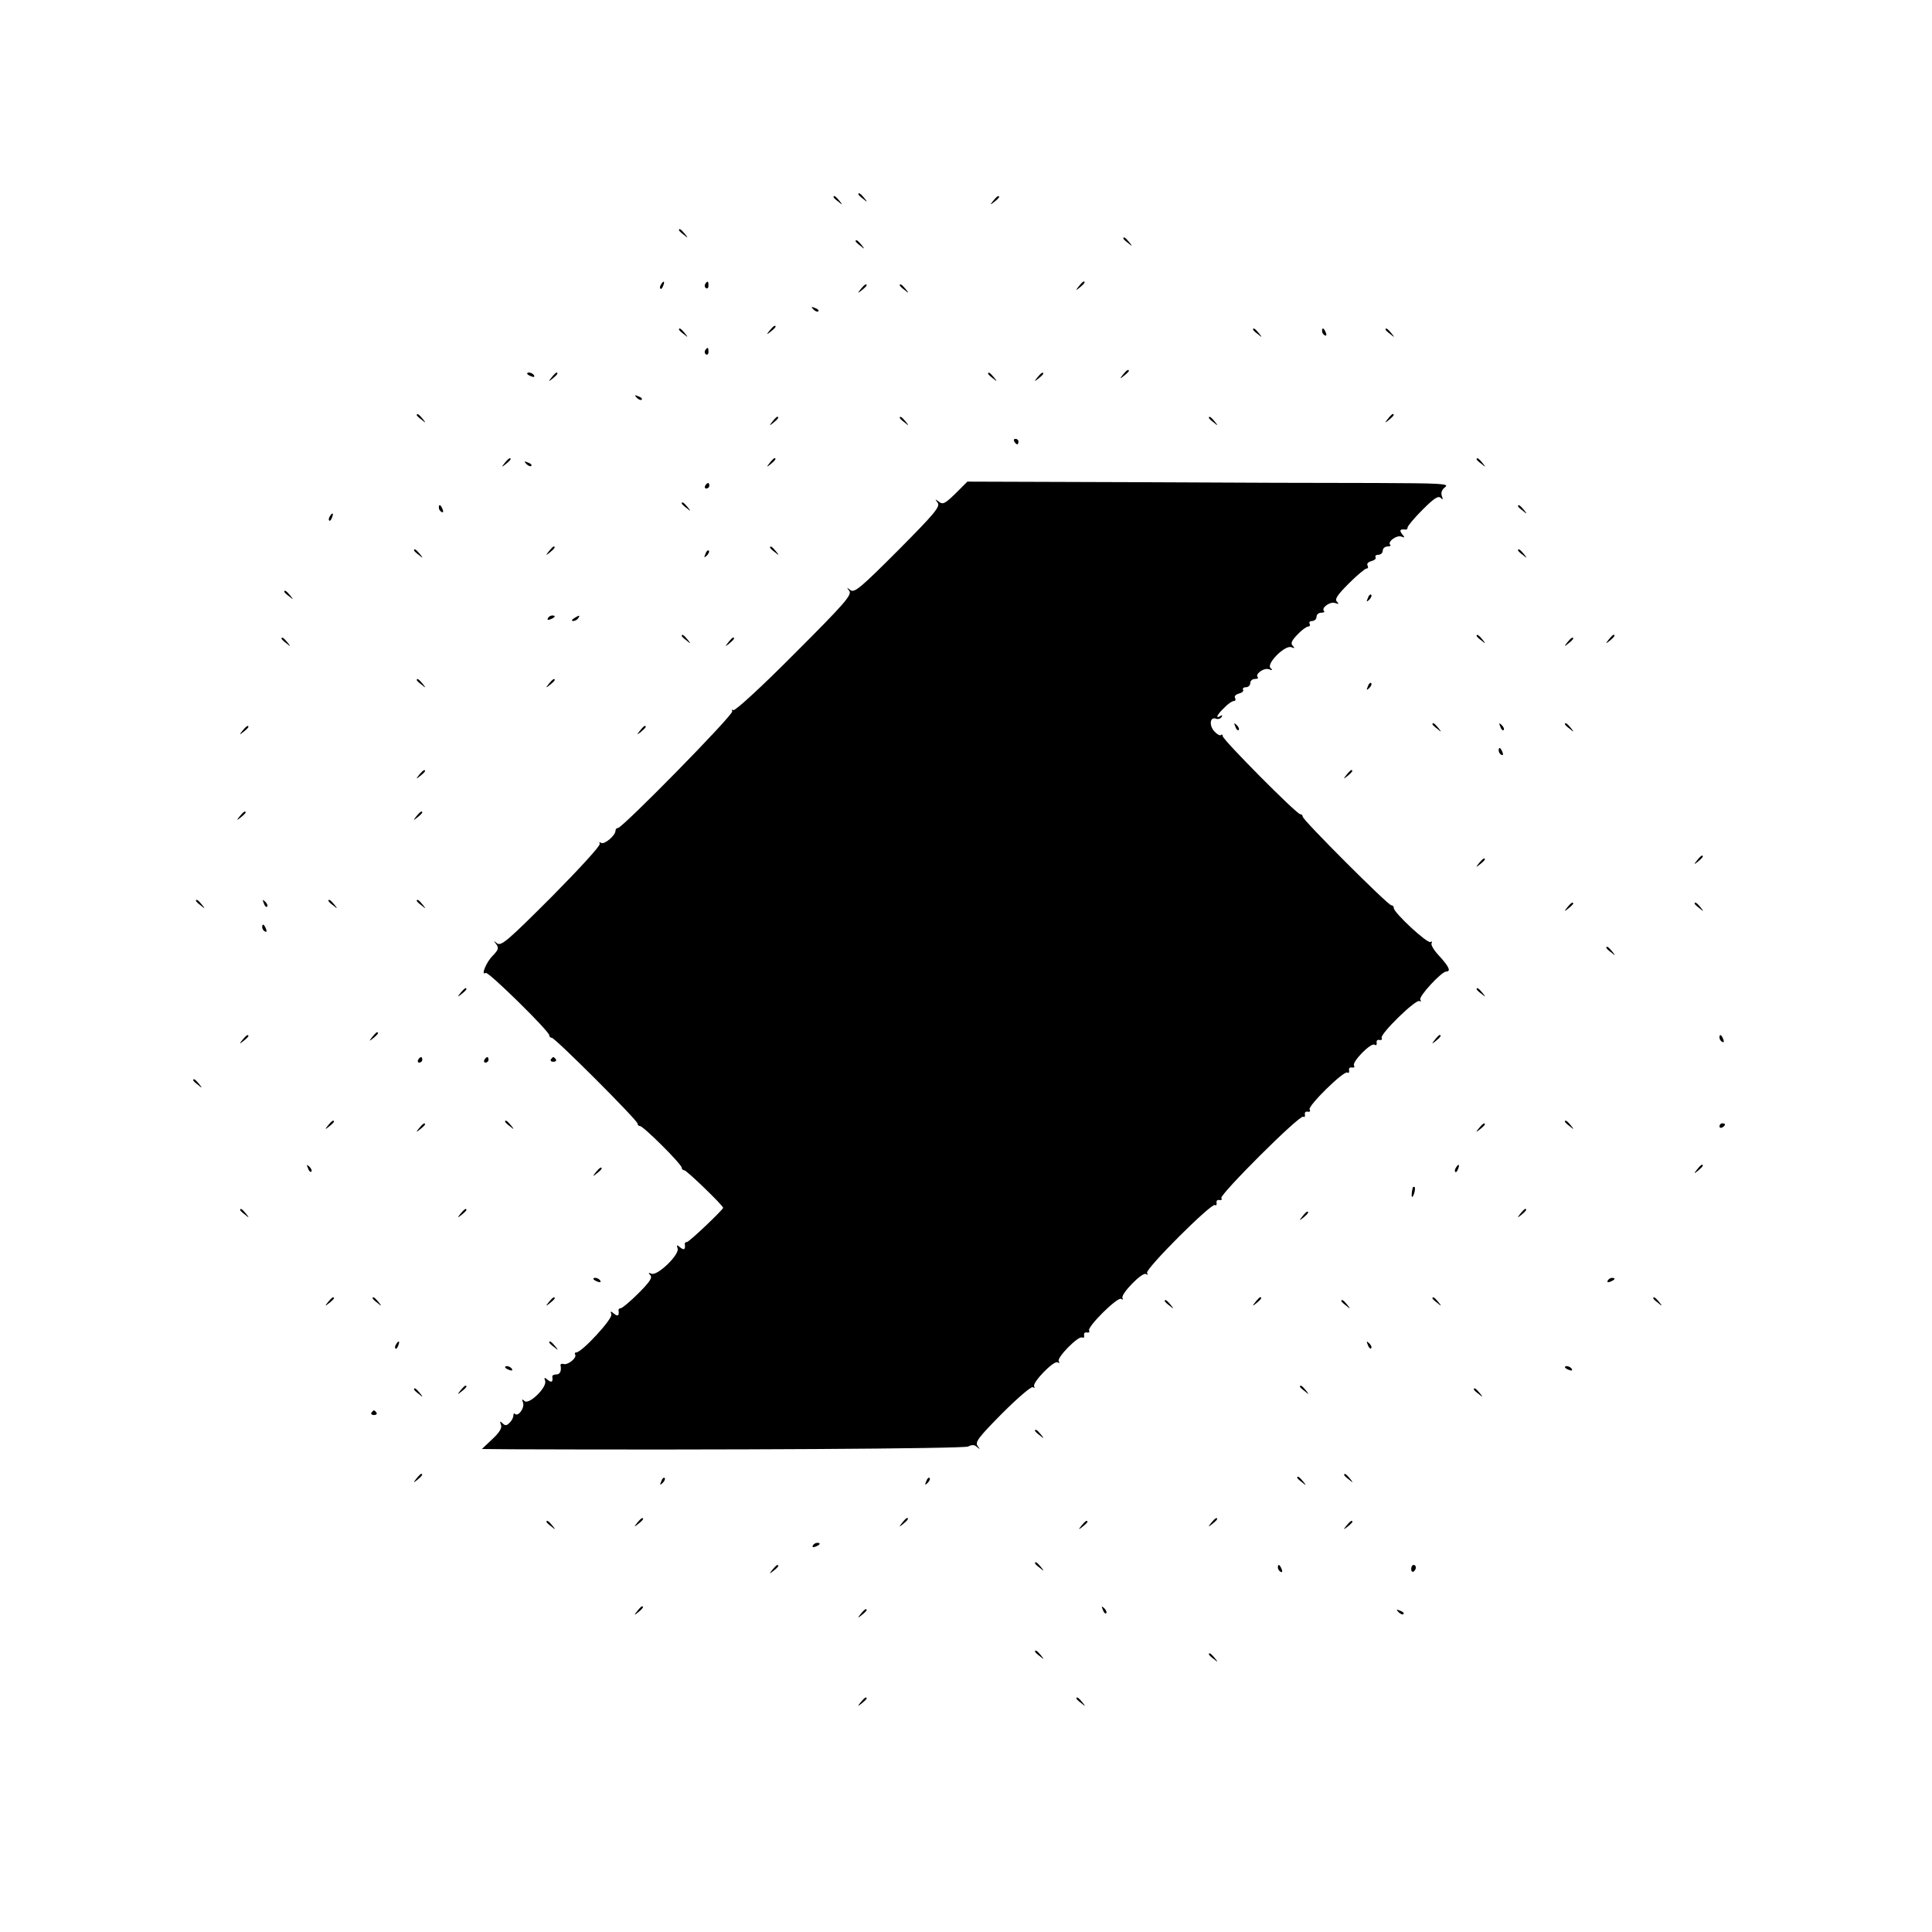
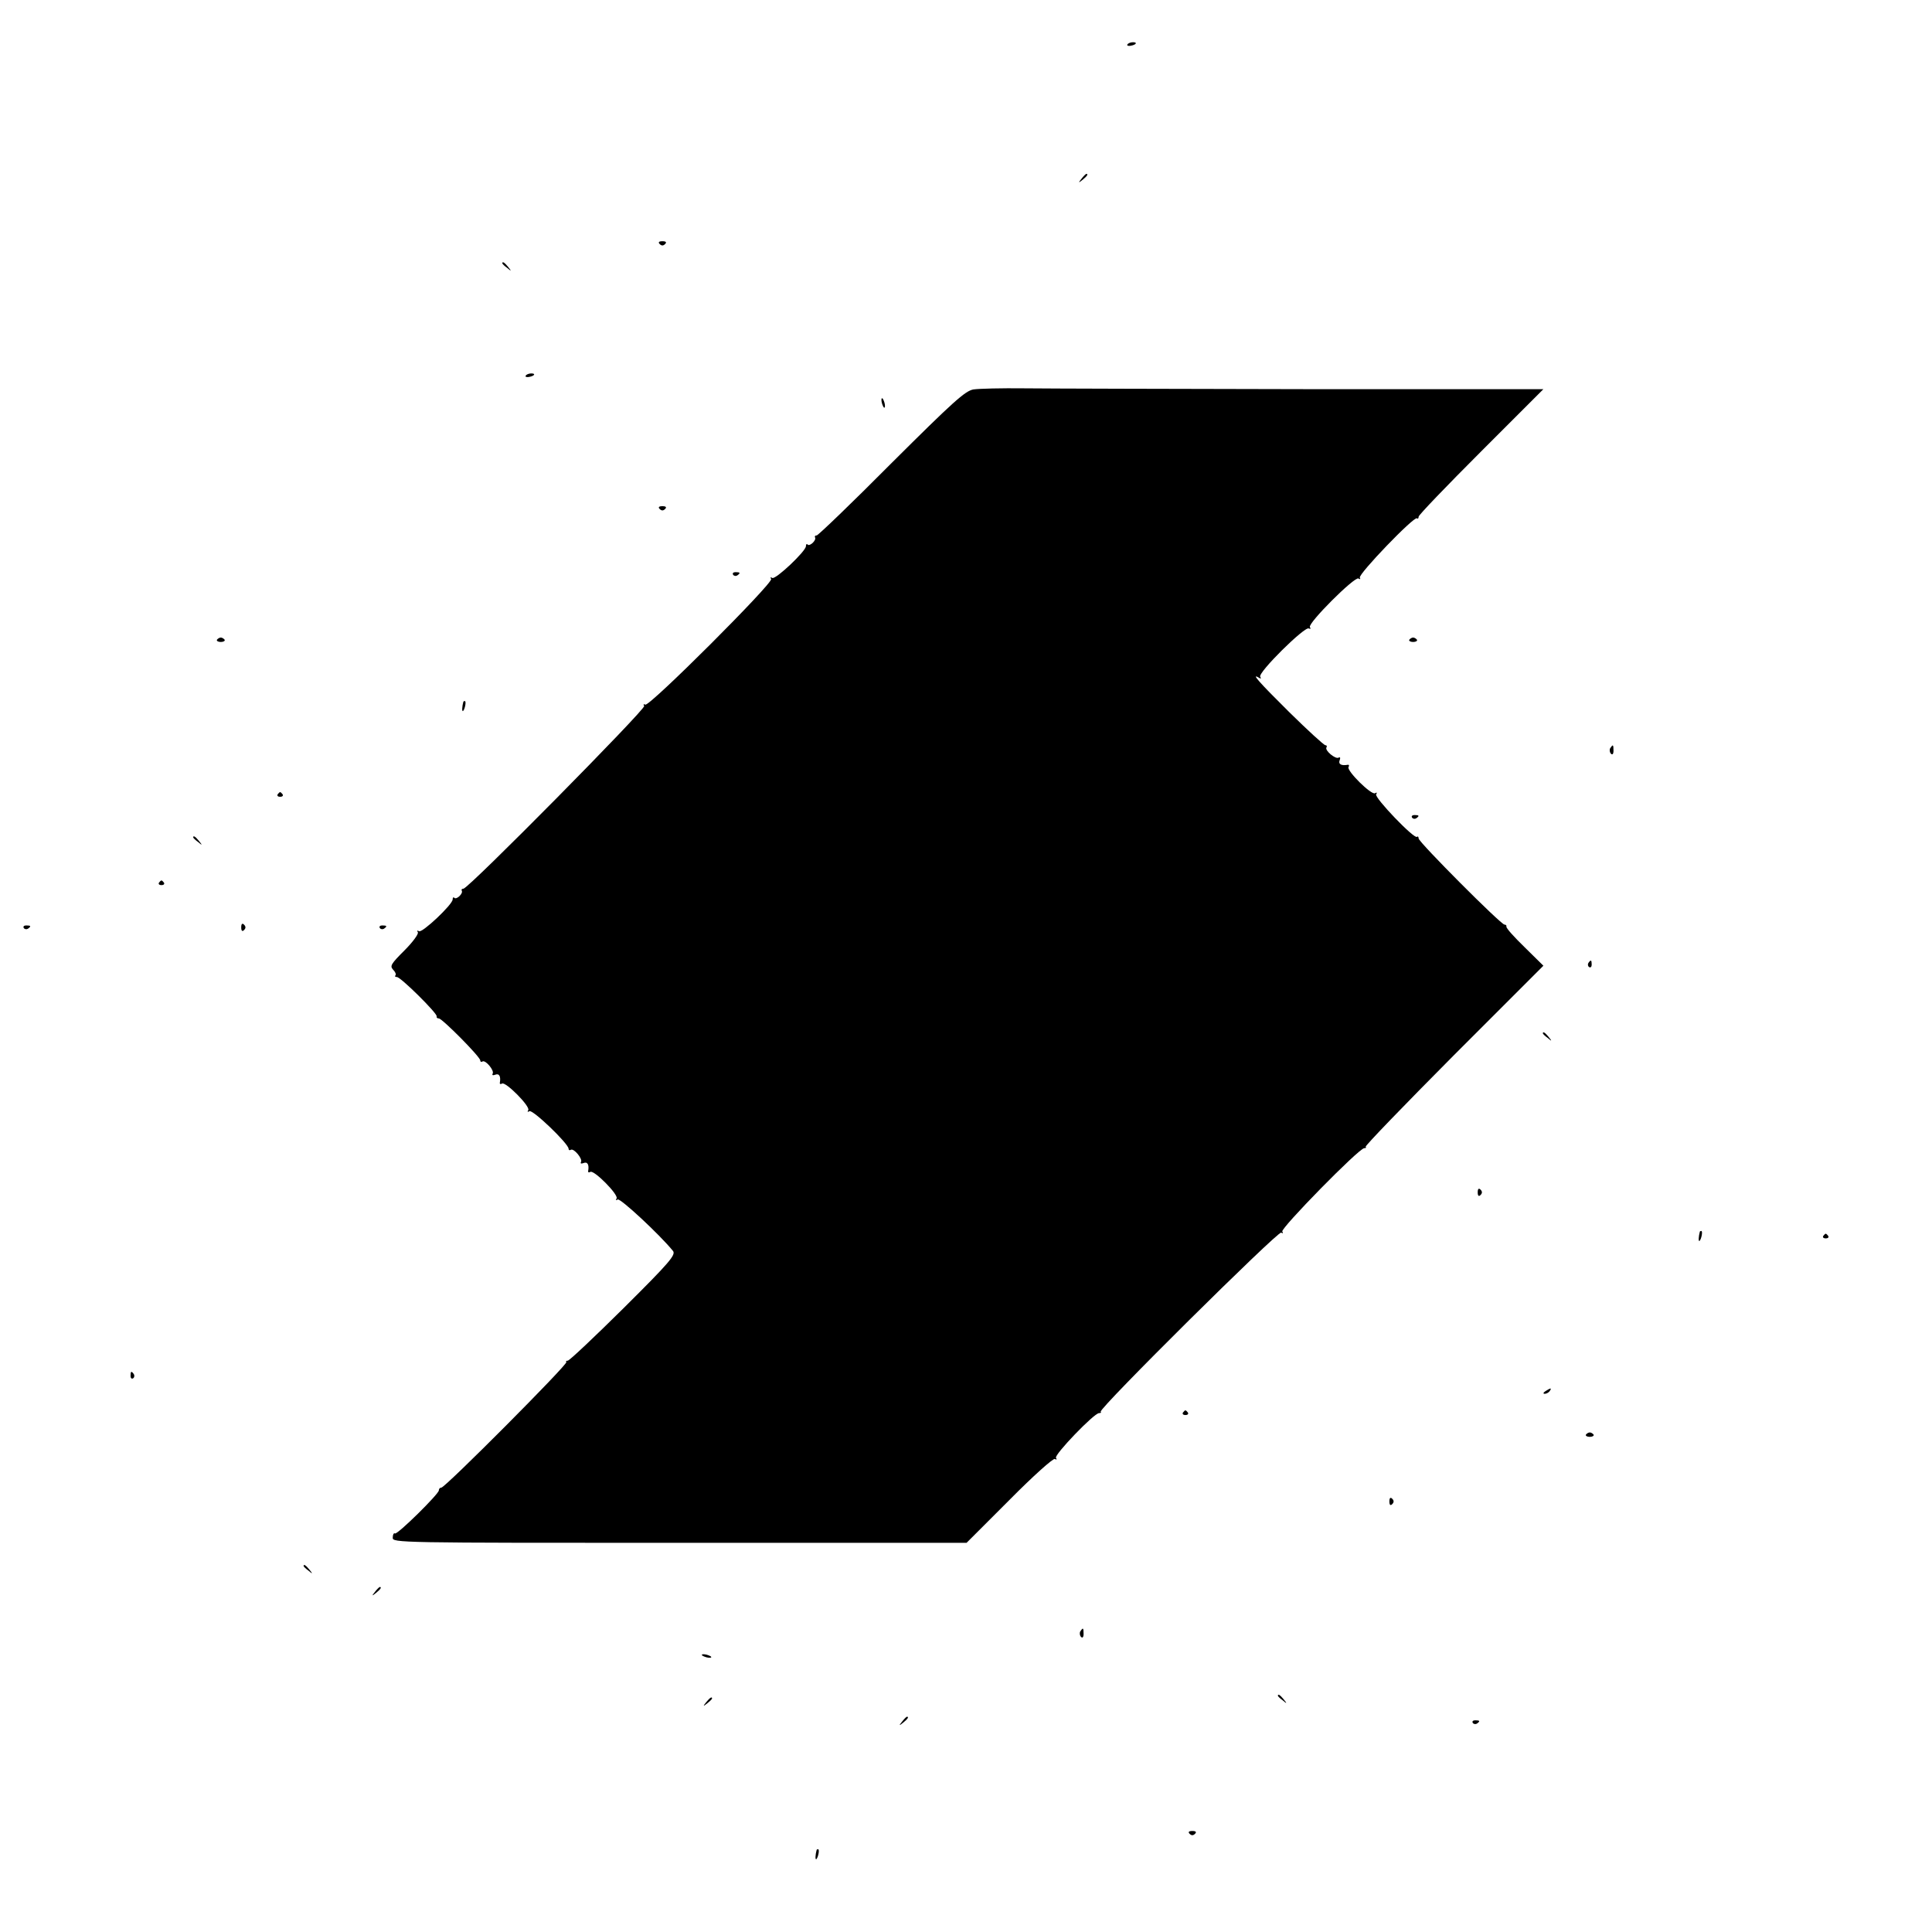
<svg xmlns="http://www.w3.org/2000/svg" version="1.0" width="700pt" height="700pt" viewBox="0 0 700 700" preserveAspectRatio="xMidYMid meet">
  <g transform="translate(0,700) scale(0.1,-0.1)" fill="#000000" stroke="none">
-     <path d="M3110 6296 c0 -2 8 -10 18 -17 15 -13 16 -12 3 4 -13 16 -21 21 -21 13z" />
-     <path d="M3020 6286 c0 -2 8 -10 18 -17 15 -13 16 -12 3 4 -13 16 -21 21 -21 13z" />
-     <path d="M3599 6273 c-13 -16 -12 -17 4 -4 9 7 17 15 17 17 0 8 -8 3 -21 -13z" />
-     <path d="M2460 6166 c0 -2 8 -10 18 -17 15 -13 16 -12 3 4 -13 16 -21 21 -21 13z" />
-     <path d="M4070 6136 c0 -2 8 -10 18 -17 15 -13 16 -12 3 4 -13 16 -21 21 -21 13z" />
-     <path d="M3100 6126 c0 -2 8 -10 18 -17 15 -13 16 -12 3 4 -13 16 -21 21 -21 13z" />
-     <path d="M2395 5969 c-4 -6 -5 -12 -2 -15 2 -3 7 2 10 11 7 17 1 20 -8 4z" />
-     <path d="M2555 5971 c-3 -5 -2 -12 3 -15 5 -3 9 1 9 9 0 17 -3 19 -12 6z" />
-     <path d="M3909 5963 c-13 -16 -12 -17 4 -4 16 13 21 21 13 21 -2 0 -10 -8 -17 -17z" />
-     <path d="M3119 5953 c-13 -16 -12 -17 4 -4 9 7 17 15 17 17 0 8 -8 3 -21 -13z" />
-     <path d="M3260 5966 c0 -2 8 -10 18 -17 15 -13 16 -12 3 4 -13 16 -21 21 -21 13z" />
-     <path d="M2947 5879 c7 -7 15 -10 18 -7 3 3 -2 9 -12 12 -14 6 -15 5 -6 -5z" />
-     <path d="M2789 5803 c-13 -16 -12 -17 4 -4 9 7 17 15 17 17 0 8 -8 3 -21 -13z" />
-     <path d="M2460 5806 c0 -2 8 -10 18 -17 15 -13 16 -12 3 4 -13 16 -21 21 -21 13z" />
-     <path d="M4540 5806 c0 -2 8 -10 18 -17 15 -13 16 -12 3 4 -13 16 -21 21 -21 13z" />
-     <path d="M4790 5801 c0 -6 4 -13 10 -16 6 -3 7 1 4 9 -7 18 -14 21 -14 7z" />
-     <path d="M5020 5806 c0 -2 8 -10 18 -17 15 -13 16 -12 3 4 -13 16 -21 21 -21 13z" />
-     <path d="M2555 5731 c-3 -5 -2 -12 3 -15 5 -3 9 1 9 9 0 17 -3 19 -12 6z" />
-     <path d="M4069 5643 c-13 -16 -12 -17 4 -4 9 7 17 15 17 17 0 8 -8 3 -21 -13z" />
-     <path d="M1910 5646 c0 -2 7 -7 16 -10 8 -3 12 -2 9 4 -6 10 -25 14 -25 6z" />
-     <path d="M1999 5633 c-13 -16 -12 -17 4 -4 16 13 21 21 13 21 -2 0 -10 -8 -17 -17z" />
-     <path d="M3580 5646 c0 -2 8 -10 18 -17 15 -13 16 -12 3 4 -13 16 -21 21 -21 13z" />
-     <path d="M3759 5633 c-13 -16 -12 -17 4 -4 9 7 17 15 17 17 0 8 -8 3 -21 -13z" />
-     <path d="M2307 5559 c7 -7 15 -10 18 -7 3 3 -2 9 -12 12 -14 6 -15 5 -6 -5z" />
-     <path d="M1510 5496 c0 -2 8 -10 18 -17 15 -13 16 -12 3 4 -13 16 -21 21 -21 13z" />
-     <path d="M5029 5483 c-13 -16 -12 -17 4 -4 16 13 21 21 13 21 -2 0 -10 -8 -17 -17z" />
-     <path d="M2799 5473 c-13 -16 -12 -17 4 -4 16 13 21 21 13 21 -2 0 -10 -8 -17 -17z" />
-     <path d="M3260 5486 c0 -2 8 -10 18 -17 15 -13 16 -12 3 4 -13 16 -21 21 -21 13z" />
-     <path d="M4380 5486 c0 -2 8 -10 18 -17 15 -13 16 -12 3 4 -13 16 -21 21 -21 13z" />
-     <path d="M3675 5400 c3 -5 8 -10 11 -10 2 0 4 5 4 10 0 6 -5 10 -11 10 -5 0 -7 -4 -4 -10z" />
-     <path d="M1829 5323 c-13 -16 -12 -17 4 -4 9 7 17 15 17 17 0 8 -8 3 -21 -13z" />
-     <path d="M2789 5323 c-13 -16 -12 -17 4 -4 16 13 21 21 13 21 -2 0 -10 -8 -17 -17z" />
-     <path d="M5350 5336 c0 -2 8 -10 18 -17 15 -13 16 -12 3 4 -13 16 -21 21 -21 13z" />
-     <path d="M1907 5319 c7 -7 15 -10 18 -7 3 3 -2 9 -12 12 -14 6 -15 5 -6 -5z" />
-     <path d="M3462 5212 c-38 -37 -46 -41 -60 -30 -15 11 -15 11 -5 -3 11 -14 -9 -38 -143 -173 -136 -136 -158 -155 -173 -144 -14 11 -14 11 -4 -3 11 -14 -17 -46 -198 -227 -116 -117 -216 -209 -222 -205 -5 3 -7 1 -4 -4 7 -11 -398 -423 -414 -423 -5 0 -9 -4 -9 -10 0 -17 -40 -51 -52 -44 -6 4 -8 3 -5 -3 4 -6 -75 -92 -174 -192 -158 -158 -183 -180 -198 -169 -14 11 -14 11 -3 -3 10 -14 8 -20 -13 -42 -24 -24 -44 -74 -25 -62 9 6 230 -211 230 -226 0 -5 4 -9 9 -9 12 0 311 -299 311 -311 0 -5 4 -9 9 -9 12 0 151 -138 151 -151 0 -5 4 -9 9 -9 9 0 141 -128 141 -136 0 -7 -123 -124 -131 -124 -5 0 -8 -3 -8 -7 3 -20 -2 -24 -16 -13 -13 11 -14 10 -10 -3 9 -21 -72 -100 -94 -92 -12 5 -13 3 -5 -5 9 -9 -2 -25 -43 -66 -30 -30 -59 -54 -64 -54 -5 0 -8 -3 -8 -7 3 -20 -2 -24 -16 -13 -13 11 -14 10 -10 -2 6 -16 -107 -138 -127 -138 -5 0 -7 -4 -4 -8 7 -12 -27 -39 -42 -34 -7 2 -12 0 -11 -5 4 -21 -2 -33 -16 -33 -8 0 -14 -3 -14 -7 3 -20 -2 -24 -16 -13 -13 11 -14 10 -10 -3 9 -22 -59 -89 -75 -73 -8 8 -10 7 -5 -6 7 -18 -17 -52 -29 -41 -3 4 -6 1 -6 -6 0 -7 -6 -19 -14 -26 -10 -11 -16 -11 -25 -2 -9 9 -11 8 -6 -5 5 -11 -5 -28 -31 -52 l-38 -36 109 -1 c757 -3 1637 2 1653 10 13 7 23 7 32 -2 12 -10 12 -9 2 4 -10 14 3 31 89 118 56 56 105 98 111 95 6 -4 8 -3 5 3 -8 13 71 95 85 87 7 -4 8 -3 4 4 -8 13 72 94 85 86 5 -3 8 0 7 8 -2 7 3 12 10 10 8 -1 11 2 8 7 -8 13 103 123 116 115 6 -4 8 -3 5 3 -8 13 71 95 85 87 6 -4 8 -3 4 4 -8 13 233 254 246 246 4 -3 7 0 6 8 -2 7 3 12 10 10 8 -1 11 2 7 7 -7 12 284 303 297 295 4 -3 7 0 6 8 -2 7 3 12 10 10 8 -1 11 2 7 8 -8 12 124 142 137 134 5 -3 7 0 6 8 -2 7 3 12 10 10 8 -1 11 2 8 7 -9 13 61 84 74 76 6 -4 9 -1 8 7 -2 7 3 12 10 10 8 -1 11 2 8 7 -8 13 124 142 137 134 6 -3 7 -1 3 5 -7 11 77 102 94 102 18 0 10 18 -25 56 -19 20 -32 41 -28 47 3 5 1 7 -4 4 -11 -7 -133 106 -133 123 0 6 -4 10 -9 10 -12 0 -321 309 -321 321 0 5 -4 9 -9 9 -13 0 -281 270 -281 283 0 6 -3 7 -6 4 -4 -4 -15 3 -25 14 -19 22 -15 53 7 45 7 -3 16 0 20 6 4 7 3 8 -4 4 -20 -12 -13 4 13 29 13 14 29 25 35 25 6 0 8 5 5 11 -4 6 2 13 14 16 11 3 18 9 15 14 -3 5 2 9 10 9 9 0 16 7 16 15 0 8 7 15 17 15 9 0 14 3 10 6 -11 12 23 36 41 29 13 -5 14 -3 5 5 -15 16 53 84 76 75 12 -5 13 -3 5 5 -9 9 -4 19 17 41 15 16 33 29 39 29 6 0 8 5 5 10 -3 6 1 10 9 10 9 0 16 7 16 15 0 8 7 15 17 15 9 0 14 3 10 6 -11 12 23 36 41 29 13 -5 14 -3 6 5 -9 9 2 25 43 66 30 30 59 54 64 54 6 0 7 5 4 11 -4 6 2 13 14 16 11 3 18 9 15 14 -3 5 2 9 10 9 9 0 16 7 16 15 0 8 8 15 17 15 9 0 14 3 10 6 -11 11 23 36 40 30 13 -5 14 -4 3 9 -11 14 -7 19 13 16 4 0 7 3 7 8 0 5 24 34 54 64 41 41 57 52 66 43 8 -8 9 -6 4 7 -4 12 0 23 12 32 17 13 -16 14 -251 15 -148 0 -542 1 -875 3 l-605 2 -43 -43z" />
-     <path d="M2555 5240 c-3 -5 -1 -10 4 -10 6 0 11 5 11 10 0 6 -2 10 -4 10 -3 0 -8 -4 -11 -10z" />
-     <path d="M2470 5176 c0 -2 8 -10 18 -17 15 -13 16 -12 3 4 -13 16 -21 21 -21 13z" />
-     <path d="M1590 5161 c0 -6 4 -13 10 -16 6 -3 7 1 4 9 -7 18 -14 21 -14 7z" />
-     <path d="M5500 5166 c0 -2 8 -10 18 -17 15 -13 16 -12 3 4 -13 16 -21 21 -21 13z" />
-     <path d="M1195 5129 c-4 -6 -5 -12 -2 -15 2 -3 7 2 10 11 7 17 1 20 -8 4z" />
-     <path d="M1989 5003 c-13 -16 -12 -17 4 -4 16 13 21 21 13 21 -2 0 -10 -8 -17 -17z" />
-     <path d="M2790 5016 c0 -2 8 -10 18 -17 15 -13 16 -12 3 4 -13 16 -21 21 -21 13z" />
-     <path d="M1500 5006 c0 -2 8 -10 18 -17 15 -13 16 -12 3 4 -13 16 -21 21 -21 13z" />
-     <path d="M2556 4993 c-6 -14 -5 -15 5 -6 7 7 10 15 7 18 -3 3 -9 -2 -12 -12z" />
-     <path d="M5500 5006 c0 -2 8 -10 18 -17 15 -13 16 -12 3 4 -13 16 -21 21 -21 13z" />
-     <path d="M1030 4856 c0 -2 8 -10 18 -17 15 -13 16 -12 3 4 -13 16 -21 21 -21 13z" />
-     <path d="M4956 4833 c-6 -14 -5 -15 5 -6 7 7 10 15 7 18 -3 3 -9 -2 -12 -12z" />
-     <path d="M1985 4760 c-3 -6 1 -7 9 -4 18 7 21 14 7 14 -6 0 -13 -4 -16 -10z" />
-     <path d="M2080 4760 c-9 -6 -10 -10 -3 -10 6 0 15 5 18 10 8 12 4 12 -15 0z" />
-     <path d="M2470 4696 c0 -2 8 -10 18 -17 15 -13 16 -12 3 4 -13 16 -21 21 -21 13z" />
-     <path d="M5350 4696 c0 -2 8 -10 18 -17 15 -13 16 -12 3 4 -13 16 -21 21 -21 13z" />
-     <path d="M5829 4683 c-13 -16 -12 -17 4 -4 16 13 21 21 13 21 -2 0 -10 -8 -17 -17z" />
-     <path d="M1020 4686 c0 -2 8 -10 18 -17 15 -13 16 -12 3 4 -13 16 -21 21 -21 13z" />
-     <path d="M2639 4673 c-13 -16 -12 -17 4 -4 16 13 21 21 13 21 -2 0 -10 -8 -17 -17z" />
-     <path d="M5679 4673 c-13 -16 -12 -17 4 -4 9 7 17 15 17 17 0 8 -8 3 -21 -13z" />
-     <path d="M1510 4536 c0 -2 8 -10 18 -17 15 -13 16 -12 3 4 -13 16 -21 21 -21 13z" />
-     <path d="M1989 4523 c-13 -16 -12 -17 4 -4 9 7 17 15 17 17 0 8 -8 3 -21 -13z" />
-     <path d="M4956 4513 c-6 -14 -5 -15 5 -6 7 7 10 15 7 18 -3 3 -9 -2 -12 -12z" />
-     <path d="M4476 4367 c3 -10 9 -15 12 -12 3 3 0 11 -7 18 -10 9 -11 8 -5 -6z" />
-     <path d="M5190 4376 c0 -2 8 -10 18 -17 15 -13 16 -12 3 4 -13 16 -21 21 -21 13z" />
-     <path d="M5436 4367 c3 -10 9 -15 12 -12 3 3 0 11 -7 18 -10 9 -11 8 -5 -6z" />
-     <path d="M5670 4376 c0 -2 8 -10 18 -17 15 -13 16 -12 3 4 -13 16 -21 21 -21 13z" />
-     <path d="M879 4353 c-13 -16 -12 -17 4 -4 9 7 17 15 17 17 0 8 -8 3 -21 -13z" />
-     <path d="M2319 4353 c-13 -16 -12 -17 4 -4 16 13 21 21 13 21 -2 0 -10 -8 -17 -17z" />
-     <path d="M5430 4281 c0 -6 4 -13 10 -16 6 -3 7 1 4 9 -7 18 -14 21 -14 7z" />
-     <path d="M1519 4193 c-13 -16 -12 -17 4 -4 9 7 17 15 17 17 0 8 -8 3 -21 -13z" />
-     <path d="M4879 4193 c-13 -16 -12 -17 4 -4 16 13 21 21 13 21 -2 0 -10 -8 -17 -17z" />
-     <path d="M869 4043 c-13 -16 -12 -17 4 -4 9 7 17 15 17 17 0 8 -8 3 -21 -13z" />
-     <path d="M1509 4043 c-13 -16 -12 -17 4 -4 9 7 17 15 17 17 0 8 -8 3 -21 -13z" />
-     <path d="M6149 3883 c-13 -16 -12 -17 4 -4 16 13 21 21 13 21 -2 0 -10 -8 -17 -17z" />
-     <path d="M5359 3873 c-13 -16 -12 -17 4 -4 9 7 17 15 17 17 0 8 -8 3 -21 -13z" />
-     <path d="M710 3736 c0 -2 8 -10 18 -17 15 -13 16 -12 3 4 -13 16 -21 21 -21 13z" />
-     <path d="M956 3727 c3 -10 9 -15 12 -12 3 3 0 11 -7 18 -10 9 -11 8 -5 -6z" />
-     <path d="M1190 3736 c0 -2 8 -10 18 -17 15 -13 16 -12 3 4 -13 16 -21 21 -21 13z" />
-     <path d="M1510 3736 c0 -2 8 -10 18 -17 15 -13 16 -12 3 4 -13 16 -21 21 -21 13z" />
-     <path d="M5679 3713 c-13 -16 -12 -17 4 -4 9 7 17 15 17 17 0 8 -8 3 -21 -13z" />
-     <path d="M6140 3726 c0 -2 8 -10 18 -17 15 -13 16 -12 3 4 -13 16 -21 21 -21 13z" />
-     <path d="M950 3641 c0 -6 4 -13 10 -16 6 -3 7 1 4 9 -7 18 -14 21 -14 7z" />
-     <path d="M5820 3566 c0 -2 8 -10 18 -17 15 -13 16 -12 3 4 -13 16 -21 21 -21 13z" />
-     <path d="M1669 3403 c-13 -16 -12 -17 4 -4 9 7 17 15 17 17 0 8 -8 3 -21 -13z" />
-     <path d="M5350 3416 c0 -2 8 -10 18 -17 15 -13 16 -12 3 4 -13 16 -21 21 -21 13z" />
-     <path d="M1349 3243 c-13 -16 -12 -17 4 -4 16 13 21 21 13 21 -2 0 -10 -8 -17 -17z" />
-     <path d="M879 3233 c-13 -16 -12 -17 4 -4 9 7 17 15 17 17 0 8 -8 3 -21 -13z" />
-     <path d="M5199 3233 c-13 -16 -12 -17 4 -4 16 13 21 21 13 21 -2 0 -10 -8 -17 -17z" />
-     <path d="M6230 3241 c0 -6 4 -13 10 -16 6 -3 7 1 4 9 -7 18 -14 21 -14 7z" />
-     <path d="M1515 3160 c-3 -5 -1 -10 4 -10 6 0 11 5 11 10 0 6 -2 10 -4 10 -3 0 -8 -4 -11 -10z" />
-     <path d="M1755 3160 c-3 -5 -1 -10 4 -10 6 0 11 5 11 10 0 6 -2 10 -4 10 -3 0 -8 -4 -11 -10z" />
-     <path d="M1996 3162 c-3 -5 1 -9 9 -9 8 0 12 4 9 9 -3 4 -7 8 -9 8 -2 0 -6 -4 -9 -8z" />
-     <path d="M700 3086 c0 -2 8 -10 18 -17 15 -13 16 -12 3 4 -13 16 -21 21 -21 13z" />
-     <path d="M1189 2923 c-13 -16 -12 -17 4 -4 9 7 17 15 17 17 0 8 -8 3 -21 -13z" />
-     <path d="M1830 2936 c0 -2 8 -10 18 -17 15 -13 16 -12 3 4 -13 16 -21 21 -21 13z" />
-     <path d="M5670 2936 c0 -2 8 -10 18 -17 15 -13 16 -12 3 4 -13 16 -21 21 -21 13z" />
-     <path d="M1519 2913 c-13 -16 -12 -17 4 -4 9 7 17 15 17 17 0 8 -8 3 -21 -13z" />
-     <path d="M5359 2913 c-13 -16 -12 -17 4 -4 9 7 17 15 17 17 0 8 -8 3 -21 -13z" />
-     <path d="M6230 2919 c0 -5 5 -7 10 -4 6 3 10 8 10 11 0 2 -4 4 -10 4 -5 0 -10 -5 -10 -11z" />
-     <path d="M1116 2767 c3 -10 9 -15 12 -12 3 3 0 11 -7 18 -10 9 -11 8 -5 -6z" />
-     <path d="M5275 2769 c-4 -6 -5 -12 -2 -15 2 -3 7 2 10 11 7 17 1 20 -8 4z" />
-     <path d="M6149 2763 c-13 -16 -12 -17 4 -4 16 13 21 21 13 21 -2 0 -10 -8 -17 -17z" />
-     <path d="M2159 2753 c-13 -16 -12 -17 4 -4 9 7 17 15 17 17 0 8 -8 3 -21 -13z" />
-     <path d="M5119 2698 c-5 -18 -6 -38 -1 -34 7 8 12 36 6 36 -2 0 -4 -1 -5 -2z" />
-     <path d="M870 2616 c0 -2 8 -10 18 -17 15 -13 16 -12 3 4 -13 16 -21 21 -21 13z" />
-     <path d="M1669 2603 c-13 -16 -12 -17 4 -4 9 7 17 15 17 17 0 8 -8 3 -21 -13z" />
-     <path d="M5509 2603 c-13 -16 -12 -17 4 -4 16 13 21 21 13 21 -2 0 -10 -8 -17 -17z" />
-     <path d="M4719 2593 c-13 -16 -12 -17 4 -4 16 13 21 21 13 21 -2 0 -10 -8 -17 -17z" />
-     <path d="M2150 2366 c0 -2 7 -7 16 -10 8 -3 12 -2 9 4 -6 10 -25 14 -25 6z" />
-     <path d="M5825 2360 c-3 -6 1 -7 9 -4 18 7 21 14 7 14 -6 0 -13 -4 -16 -10z" />
-     <path d="M1189 2283 c-13 -16 -12 -17 4 -4 9 7 17 15 17 17 0 8 -8 3 -21 -13z" />
-     <path d="M1350 2296 c0 -2 8 -10 18 -17 15 -13 16 -12 3 4 -13 16 -21 21 -21 13z" />
-     <path d="M1989 2283 c-13 -16 -12 -17 4 -4 9 7 17 15 17 17 0 8 -8 3 -21 -13z" />
-     <path d="M4549 2283 c-13 -16 -12 -17 4 -4 16 13 21 21 13 21 -2 0 -10 -8 -17 -17z" />
-     <path d="M5190 2296 c0 -2 8 -10 18 -17 15 -13 16 -12 3 4 -13 16 -21 21 -21 13z" />
-     <path d="M5990 2296 c0 -2 8 -10 18 -17 15 -13 16 -12 3 4 -13 16 -21 21 -21 13z" />
-     <path d="M4220 2286 c0 -2 8 -10 18 -17 15 -13 16 -12 3 4 -13 16 -21 21 -21 13z" />
-     <path d="M4860 2286 c0 -2 8 -10 18 -17 15 -13 16 -12 3 4 -13 16 -21 21 -21 13z" />
-     <path d="M1435 2129 c-4 -6 -5 -12 -2 -15 2 -3 7 2 10 11 7 17 1 20 -8 4z" />
-     <path d="M1990 2136 c0 -2 8 -10 18 -17 15 -13 16 -12 3 4 -13 16 -21 21 -21 13z" />
-     <path d="M4956 2127 c3 -10 9 -15 12 -12 3 3 0 11 -7 18 -10 9 -11 8 -5 -6z" />
-     <path d="M1830 2046 c0 -2 7 -7 16 -10 8 -3 12 -2 9 4 -6 10 -25 14 -25 6z" />
-     <path d="M5670 2046 c0 -2 7 -7 16 -10 8 -3 12 -2 9 4 -6 10 -25 14 -25 6z" />
-     <path d="M1669 1963 c-13 -16 -12 -17 4 -4 9 7 17 15 17 17 0 8 -8 3 -21 -13z" />
-     <path d="M4710 1976 c0 -2 8 -10 18 -17 15 -13 16 -12 3 4 -13 16 -21 21 -21 13z" />
-     <path d="M1500 1966 c0 -2 8 -10 18 -17 15 -13 16 -12 3 4 -13 16 -21 21 -21 13z" />
-     <path d="M5340 1966 c0 -2 8 -10 18 -17 15 -13 16 -12 3 4 -13 16 -21 21 -21 13z" />
-     <path d="M1346 1882 c-3 -5 1 -9 9 -9 8 0 12 4 9 9 -3 4 -7 8 -9 8 -2 0 -6 -4 -9 -8z" />
-     <path d="M3750 1816 c0 -2 8 -10 18 -17 15 -13 16 -12 3 4 -13 16 -21 21 -21 13z" />
-     <path d="M1509 1643 c-13 -16 -12 -17 4 -4 16 13 21 21 13 21 -2 0 -10 -8 -17 -17z" />
-     <path d="M4870 1656 c0 -2 8 -10 18 -17 15 -13 16 -12 3 4 -13 16 -21 21 -21 13z" />
-     <path d="M2396 1633 c-6 -14 -5 -15 5 -6 7 7 10 15 7 18 -3 3 -9 -2 -12 -12z" />
-     <path d="M3356 1633 c-6 -14 -5 -15 5 -6 7 7 10 15 7 18 -3 3 -9 -2 -12 -12z" />
-     <path d="M4700 1646 c0 -2 8 -10 18 -17 15 -13 16 -12 3 4 -13 16 -21 21 -21 13z" />
-     <path d="M2309 1483 c-13 -16 -12 -17 4 -4 9 7 17 15 17 17 0 8 -8 3 -21 -13z" />
-     <path d="M3269 1483 c-13 -16 -12 -17 4 -4 16 13 21 21 13 21 -2 0 -10 -8 -17 -17z" />
-     <path d="M4389 1483 c-13 -16 -12 -17 4 -4 9 7 17 15 17 17 0 8 -8 3 -21 -13z" />
-     <path d="M1980 1486 c0 -2 8 -10 18 -17 15 -13 16 -12 3 4 -13 16 -21 21 -21 13z" />
-     <path d="M3919 1473 c-13 -16 -12 -17 4 -4 9 7 17 15 17 17 0 8 -8 3 -21 -13z" />
-     <path d="M4879 1473 c-13 -16 -12 -17 4 -4 9 7 17 15 17 17 0 8 -8 3 -21 -13z" />
-     <path d="M2945 1400 c-3 -6 1 -7 9 -4 18 7 21 14 7 14 -6 0 -13 -4 -16 -10z" />
-     <path d="M3750 1336 c0 -2 8 -10 18 -17 15 -13 16 -12 3 4 -13 16 -21 21 -21 13z" />
-     <path d="M2799 1313 c-13 -16 -12 -17 4 -4 9 7 17 15 17 17 0 8 -8 3 -21 -13z" />
-     <path d="M4630 1321 c0 -6 4 -13 10 -16 6 -3 7 1 4 9 -7 18 -14 21 -14 7z" />
-     <path d="M5113 1315 c0 -8 4 -12 9 -9 4 3 8 9 8 15 0 5 -4 9 -8 9 -5 0 -9 -7 -9 -15z" />
-     <path d="M2309 1163 c-13 -16 -12 -17 4 -4 16 13 21 21 13 21 -2 0 -10 -8 -17 -17z" />
-     <path d="M3996 1167 c3 -10 9 -15 12 -12 3 3 0 11 -7 18 -10 9 -11 8 -5 -6z" />
-     <path d="M3119 1153 c-13 -16 -12 -17 4 -4 9 7 17 15 17 17 0 8 -8 3 -21 -13z" />
-     <path d="M5067 1159 c7 -7 15 -10 18 -7 3 3 -2 9 -12 12 -14 6 -15 5 -6 -5z" />
-     <path d="M3750 1016 c0 -2 8 -10 18 -17 15 -13 16 -12 3 4 -13 16 -21 21 -21 13z" />
-     <path d="M4380 1006 c0 -2 8 -10 18 -17 15 -13 16 -12 3 4 -13 16 -21 21 -21 13z" />
-     <path d="M3119 833 c-13 -16 -12 -17 4 -4 9 7 17 15 17 17 0 8 -8 3 -21 -13z" />
-     <path d="M3900 846 c0 -2 8 -10 18 -17 15 -13 16 -12 3 4 -13 16 -21 21 -21 13z" />
+     <path d="M4085 6839 c-3 -4 2 -6 10 -5 21 3 28 13 10 13 -9 0 -18 -4 -20 -8z" />
+     <path d="M3919 6353 c-13 -16 -12 -17 4 -4 16 13 21 21 13 21 -2 0 -10 -8 -17 -17z" />
+     <path d="M2390 6116 c7 -7 13 -7 20 0 6 6 3 10 -10 10 -13 0 -16 -4 -10 -10z" />
+     <path d="M1820 6046 c0 -2 8 -10 18 -17 15 -13 16 -12 3 4 -13 16 -21 21 -21 13z" />
+     <path d="M1905 5639 c-3 -4 2 -6 10 -5 21 3 28 13 10 13 -9 0 -18 -4 -20 -8z" />
+     <path d="M3527 5589 c-30 -5 -74 -45 -297 -267 -143 -144 -266 -262 -271 -262 -6 0 -8 -3 -6 -7 6 -10 -19 -34 -27 -26 -3 4 -6 1 -6 -6 0 -18 -110 -122 -122 -115 -6 4 -8 2 -4 -4 8 -14 -442 -464 -456 -455 -6 3 -8 1 -4 -5 6 -11 -637 -662 -655 -662 -6 0 -8 -3 -6 -7 6 -10 -19 -34 -27 -26 -3 4 -6 1 -6 -6 0 -18 -110 -122 -122 -115 -6 4 -8 2 -4 -4 3 -6 -18 -35 -49 -66 -48 -48 -53 -56 -41 -69 8 -8 12 -17 9 -21 -4 -3 -1 -6 5 -6 14 0 147 -132 144 -142 -1 -5 2 -8 8 -8 12 0 150 -139 150 -152 0 -5 4 -7 8 -4 11 7 44 -33 37 -44 -3 -6 1 -7 9 -4 15 6 21 -6 17 -29 -1 -5 3 -6 8 -3 13 8 103 -83 95 -96 -4 -7 -2 -8 4 -4 12 7 142 -118 142 -136 0 -5 4 -7 8 -4 11 7 44 -33 37 -44 -3 -6 1 -7 9 -4 15 6 21 -6 17 -29 -1 -5 3 -6 8 -3 13 8 103 -83 95 -96 -4 -7 -2 -8 4 -4 9 6 152 -127 200 -186 12 -14 -11 -41 -178 -207 -106 -105 -197 -191 -203 -191 -5 0 -8 -2 -5 -5 7 -7 -439 -455 -453 -455 -5 0 -9 -4 -9 -10 0 -13 -150 -161 -159 -156 -4 3 -8 -4 -8 -15 -2 -19 17 -19 1039 -19 l1040 0 155 155 c87 88 159 152 165 149 6 -4 8 -2 4 4 -7 11 138 162 156 162 6 0 9 2 6 5 -9 10 643 656 654 649 6 -4 8 -2 4 4 -7 11 278 302 297 302 6 0 8 2 5 5 -3 3 141 152 319 331 l325 325 -68 67 c-38 37 -68 70 -66 75 1 4 -2 7 -7 7 -13 0 -311 299 -311 312 0 6 -3 9 -6 6 -9 -10 -155 142 -148 154 4 6 3 8 -4 4 -13 -8 -104 82 -96 95 3 5 2 9 -3 8 -23 -4 -35 2 -29 17 3 8 2 12 -4 9 -11 -7 -51 26 -44 37 3 4 1 8 -4 8 -5 0 -64 54 -131 120 -111 110 -140 143 -109 124 7 -4 8 -3 4 4 -9 15 162 184 176 175 6 -3 8 -1 4 5 -8 14 162 184 176 176 6 -4 8 -2 5 3 -7 12 198 225 207 215 3 -3 6 0 6 6 0 6 102 112 226 236 l226 226 -866 0 c-476 1 -933 2 -1015 3 -81 1 -164 -1 -184 -4z" />
+     <path d="M3194 5546 c1 -8 5 -18 8 -22 4 -3 5 1 4 10 -1 8 -5 18 -8 22 -4 3 -5 -1 -4 -10z" />
+     <path d="M2390 5156 c7 -7 13 -7 20 0 6 6 3 10 -10 10 -13 0 -16 -4 -10 -10z" />
+     <path d="M2656 4918 c3 -5 10 -6 15 -3 13 9 11 12 -6 12 -8 0 -12 -4 -9 -9z" />
+     <path d="M786 4682 c-2 -4 4 -8 14 -8 10 0 16 4 14 8 -3 4 -9 8 -14 8 -5 0 -11 -4 -14 -8z" />
+     <path d="M5106 4682 c-2 -4 4 -8 14 -8 10 0 16 4 14 8 -3 4 -9 8 -14 8 -5 0 -11 -4 -14 -8z" />
+     <path d="M1679 4458 c-5 -18 -6 -38 -1 -34 7 8 12 36 6 36 -2 0 -4 -1 -5 -2z" />
+     <path d="M5834 4289 c-3 -6 -2 -15 3 -20 5 -5 9 -1 9 11 0 23 -2 24 -12 9z" />
+     <path d="M1006 4122 c-3 -5 1 -9 9 -9 8 0 12 4 9 9 -3 4 -7 8 -9 8 -2 0 -6 -4 -9 -8z" />
+     <path d="M5116 4038 c3 -5 10 -6 15 -3 13 9 11 12 -6 12 -8 0 -12 -4 -9 -9z" />
+     <path d="M700 3966 c0 -2 8 -10 18 -17 15 -13 16 -12 3 4 -13 16 -21 21 -21 13z" />
+     <path d="M576 3802 c-3 -5 1 -9 9 -9 8 0 12 4 9 9 -3 4 -7 8 -9 8 -2 0 -6 -4 -9 -8z" />
+     <path d="M874 3640 c0 -13 4 -16 10 -10 7 7 7 13 0 20 -6 6 -10 3 -10 -10z" />
+     <path d="M86 3638 c3 -5 10 -6 15 -3 13 9 11 12 -6 12 -8 0 -12 -4 -9 -9z" />
+     <path d="M1376 3638 c3 -5 10 -6 15 -3 13 9 11 12 -6 12 -8 0 -12 -4 -9 -9z" />
+     <path d="M5755 3511 c-3 -5 -2 -12 3 -15 5 -3 9 1 9 9 0 17 -3 19 -12 6z" />
+     <path d="M5590 3256 c0 -2 8 -10 18 -17 15 -13 16 -12 3 4 -13 16 -21 21 -21 13z" />
+     <path d="M5354 2680 c0 -13 4 -16 10 -10 7 7 7 13 0 20 -6 6 -10 3 -10 -10z" />
+     <path d="M6159 2538 c-5 -18 -6 -38 -1 -34 7 8 12 36 6 36 -2 0 -4 -1 -5 -2z" />
+     <path d="M6606 2522 c-3 -5 1 -9 9 -9 8 0 12 4 9 9 -3 4 -7 8 -9 8 -2 0 -6 -4 -9 -8z" />
+     <path d="M473 2015 c0 -8 4 -12 9 -9 5 3 6 10 3 15 -9 13 -12 11 -12 -6z" />
+     <path d="M5600 1960 c-9 -6 -10 -10 -3 -10 6 0 15 5 18 10 8 12 4 12 -15 0z" />
+     <path d="M4286 1882 c-3 -5 1 -9 9 -9 8 0 12 4 9 9 -3 4 -7 8 -9 8 -2 0 -6 -4 -9 -8z" />
+     <path d="M5746 1802 c-2 -4 4 -8 14 -8 10 0 16 4 14 8 -3 4 -9 8 -14 8 -5 0 -11 -4 -14 -8z" />
+     <path d="M5034 1560 c0 -13 4 -16 10 -10 7 7 7 13 0 20 -6 6 -10 3 -10 -10z" />
+     <path d="M1100 1326 c0 -2 8 -10 18 -17 15 -13 16 -12 3 4 -13 16 -21 21 -21 13z" />
+     <path d="M1359 1233 c-13 -16 -12 -17 4 -4 16 13 21 21 13 21 -2 0 -10 -8 -17 -17z" />
+     <path d="M3914 1089 c-3 -6 -2 -15 3 -20 5 -5 9 -1 9 11 0 23 -2 24 -12 9z" />
+     <path d="M2544 1002 c4 -3 14 -7 22 -8 9 -1 13 0 10 4 -4 3 -14 7 -22 8 -9 1 -13 0 -10 -4z" />
+     <path d="M4630 856 c0 -2 8 -10 18 -17 15 -13 16 -12 3 4 -13 16 -21 21 -21 13z" />
+     <path d="M2559 833 c-13 -16 -12 -17 4 -4 9 7 17 15 17 17 0 8 -8 3 -21 -13z" />
+     <path d="M3269 763 c-13 -16 -12 -17 4 -4 16 13 21 21 13 21 -2 0 -10 -8 -17 -17z" />
+     <path d="M5336 758 c3 -5 10 -6 15 -3 13 9 11 12 -6 12 -8 0 -12 -4 -9 -9z" />
+     <path d="M4310 356 c7 -7 13 -7 20 0 6 6 3 10 -10 10 -13 0 -16 -4 -10 -10z" />
+     <path d="M2959 298 c-5 -18 -6 -38 -1 -34 7 8 12 36 6 36 -2 0 -4 -1 -5 -2z" />
  </g>
</svg>
